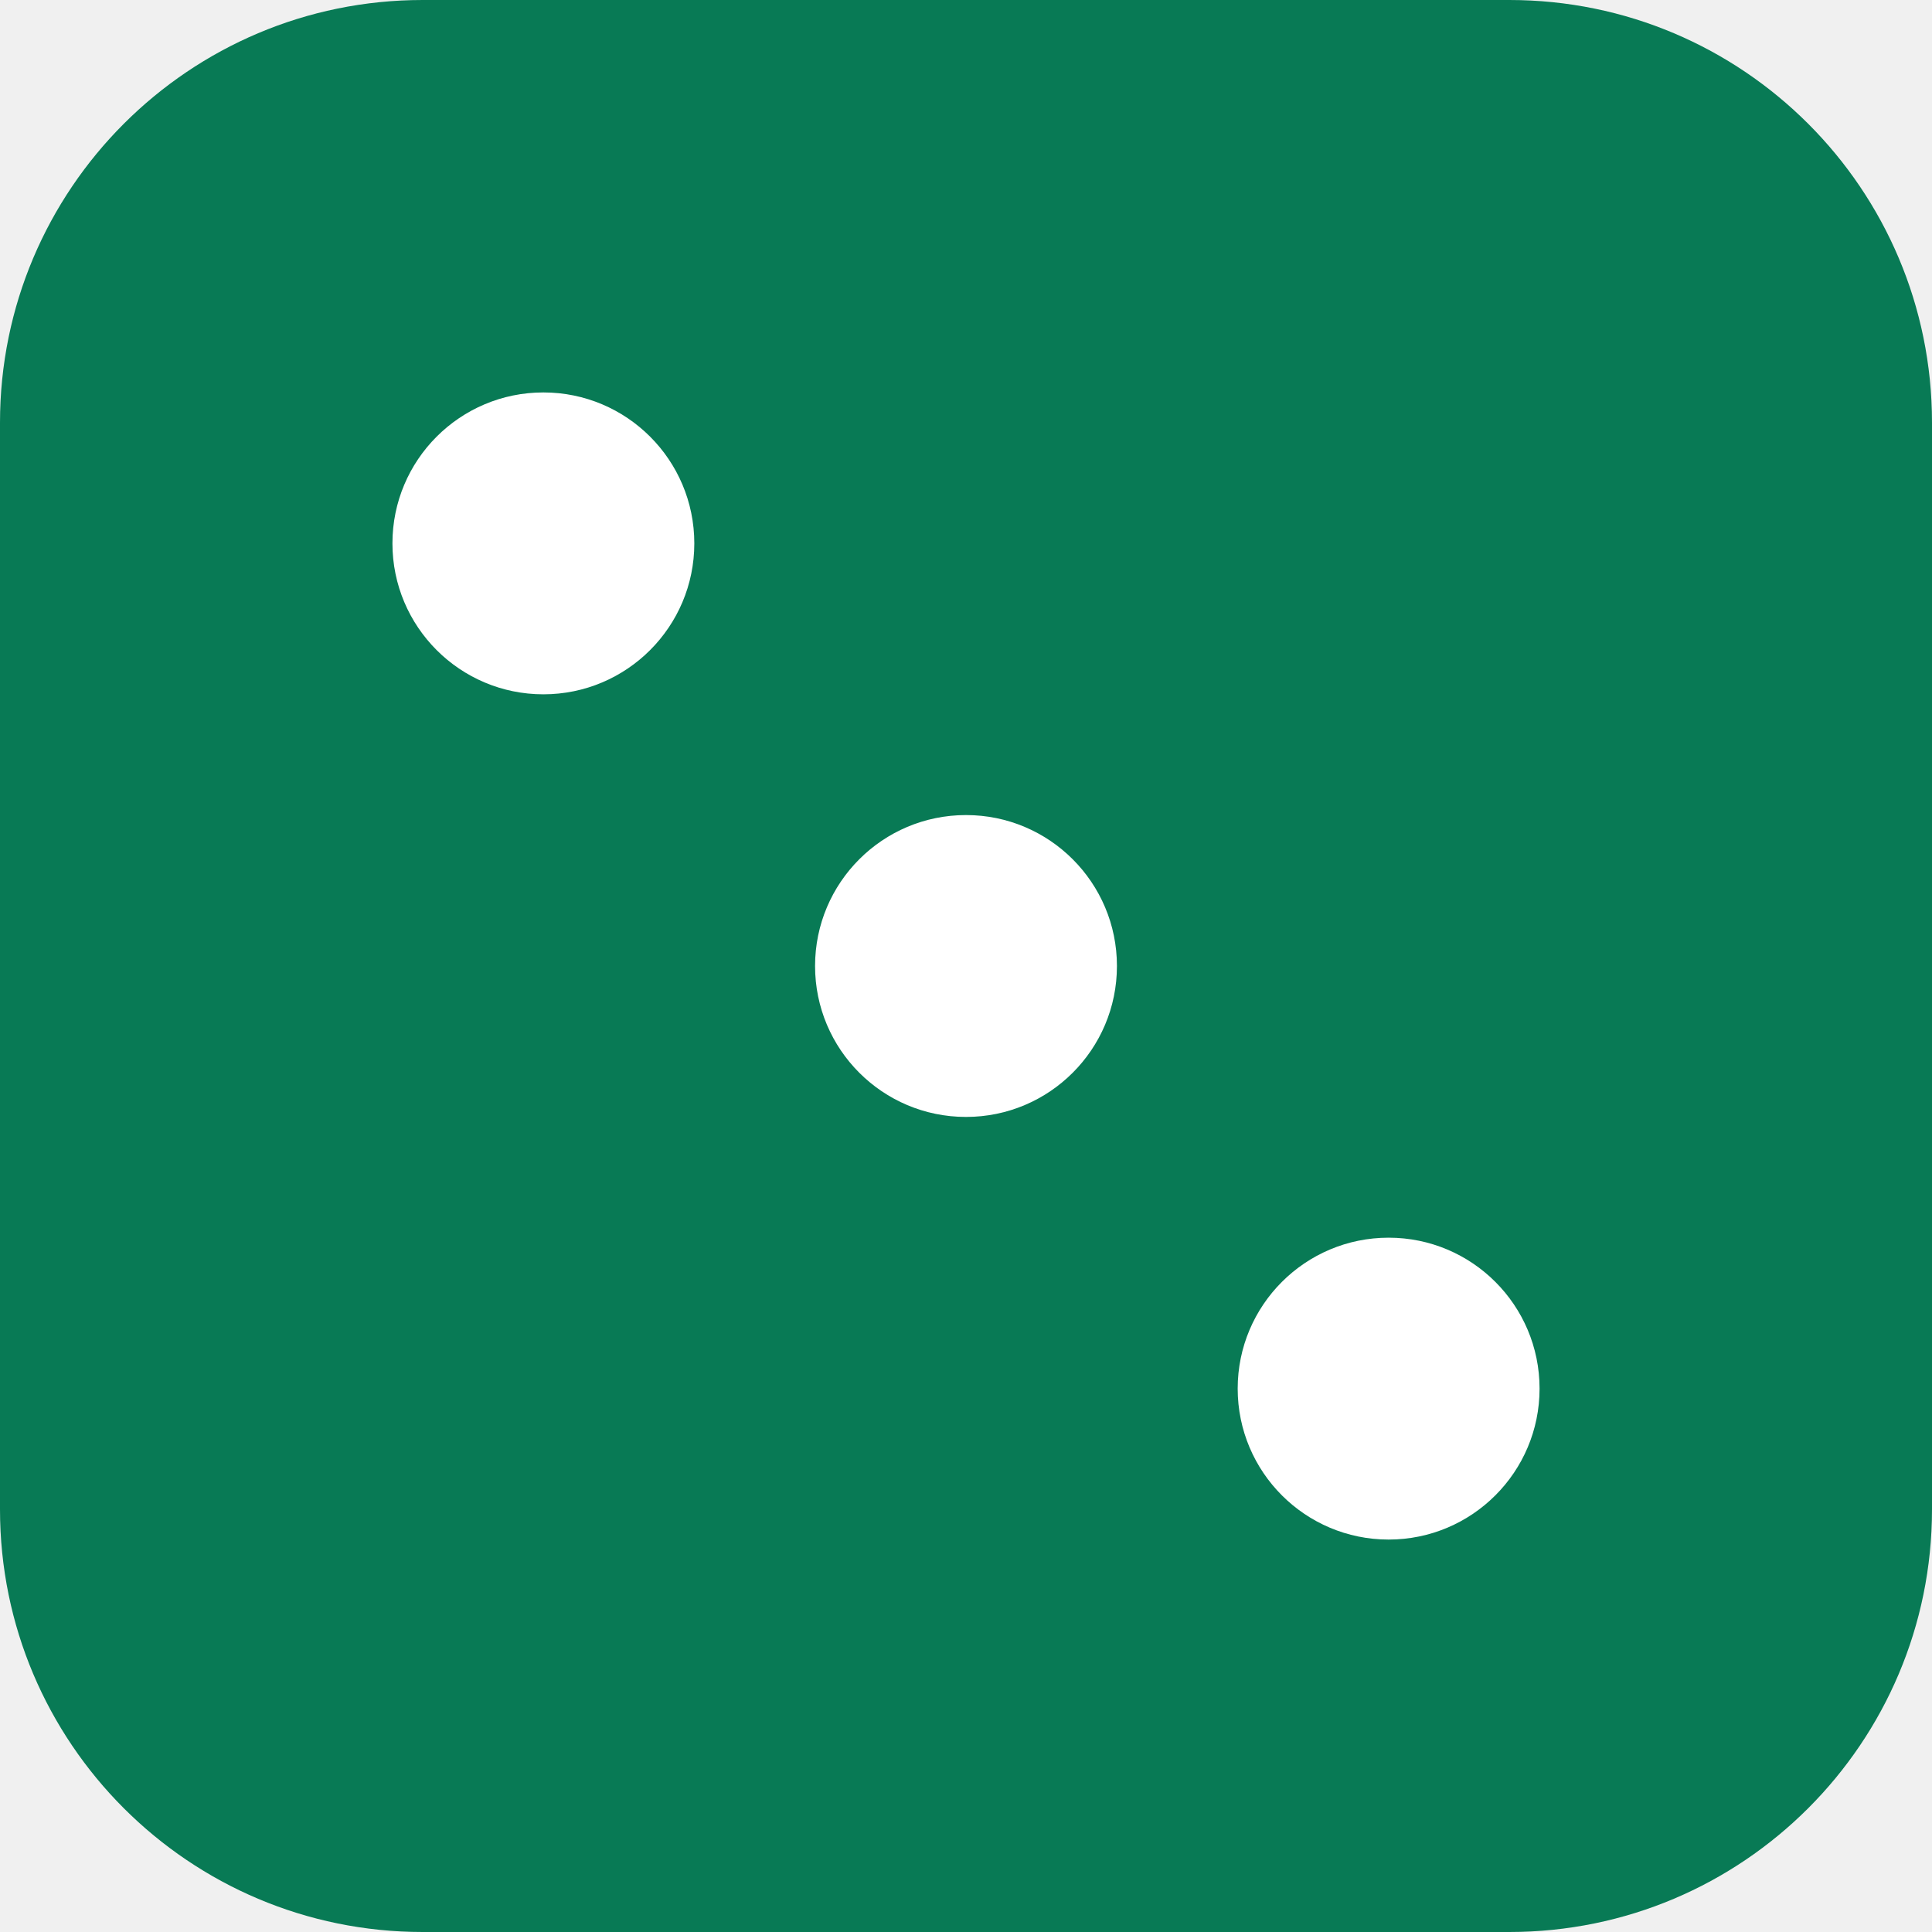
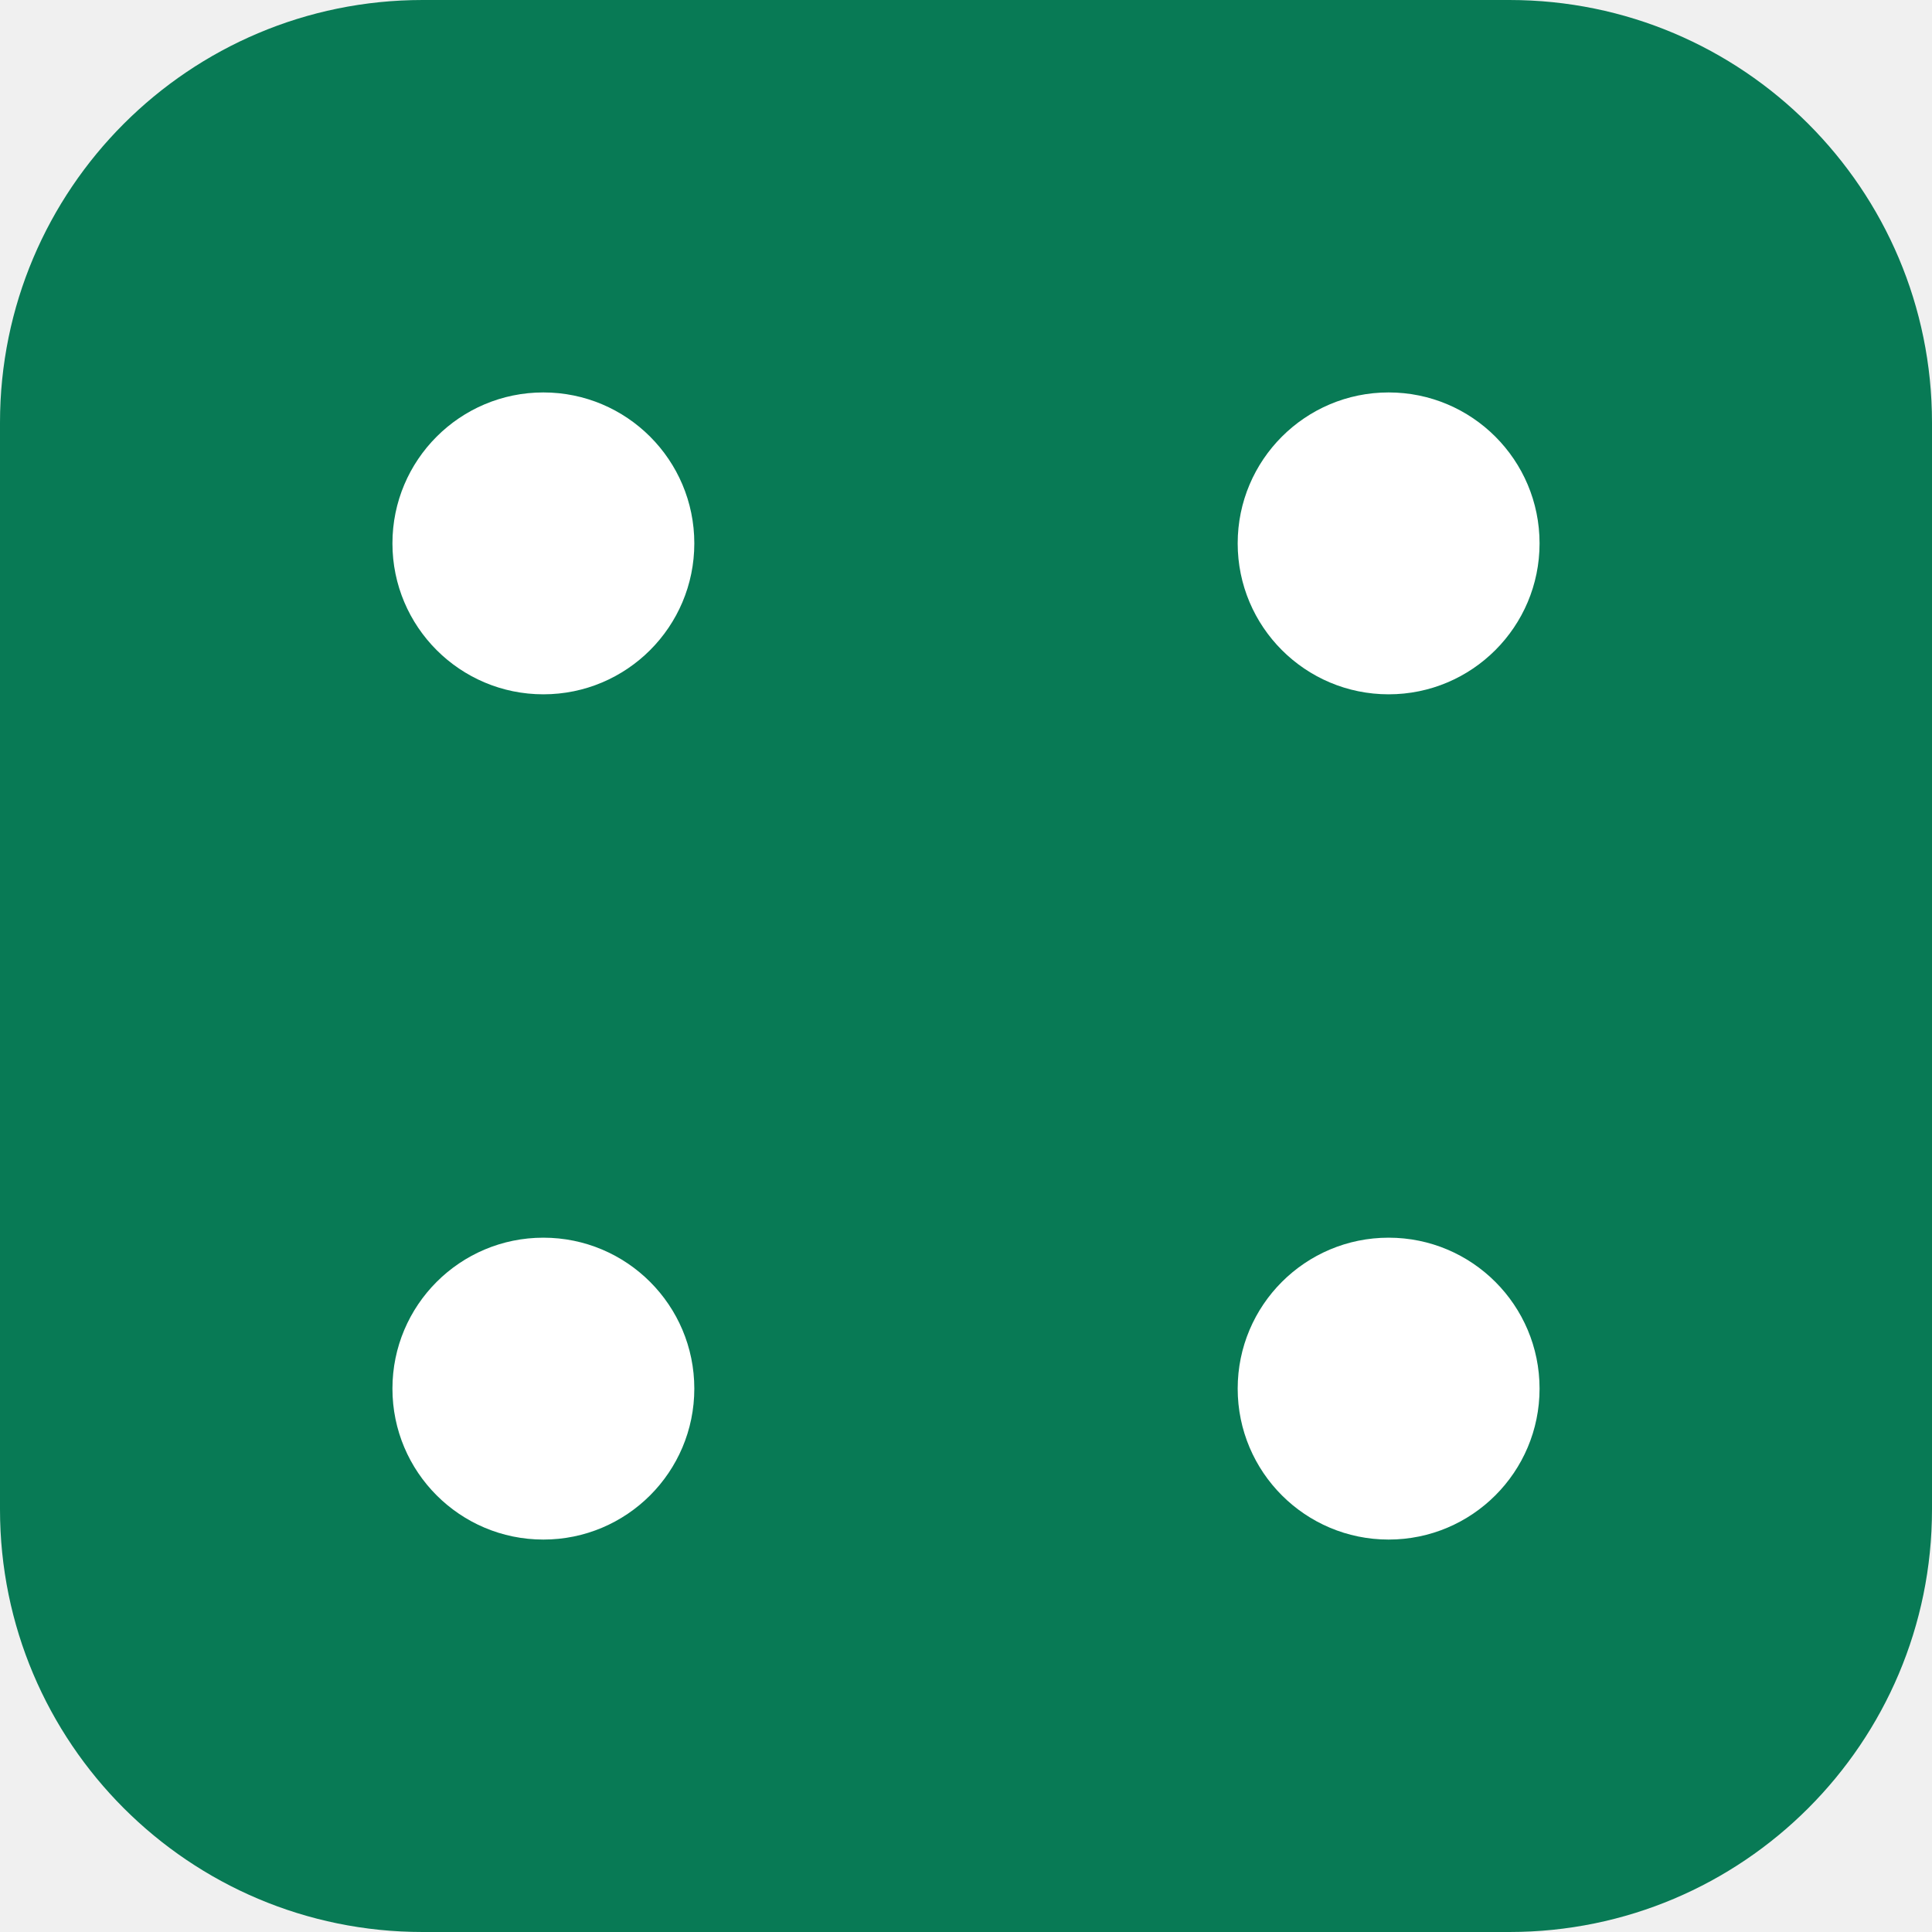
<svg xmlns="http://www.w3.org/2000/svg" width="192" height="192" viewBox="0 0 192 192">
  <rect width="192" height="192" rx="42" fill="#087A55" />
  <circle cx="54" cy="54" r="15" fill="#FFFFFF" />
-   <circle cx="96" cy="96" r="15" fill="#FFFFFF" />
+   <circle cx="138" cy="54" r="15" fill="#FFFFFF" />
+   <circle cx="54" cy="138" r="15" fill="#FFFFFF" />
  <circle cx="138" cy="138" r="15" fill="#FFFFFF" />
</svg>
